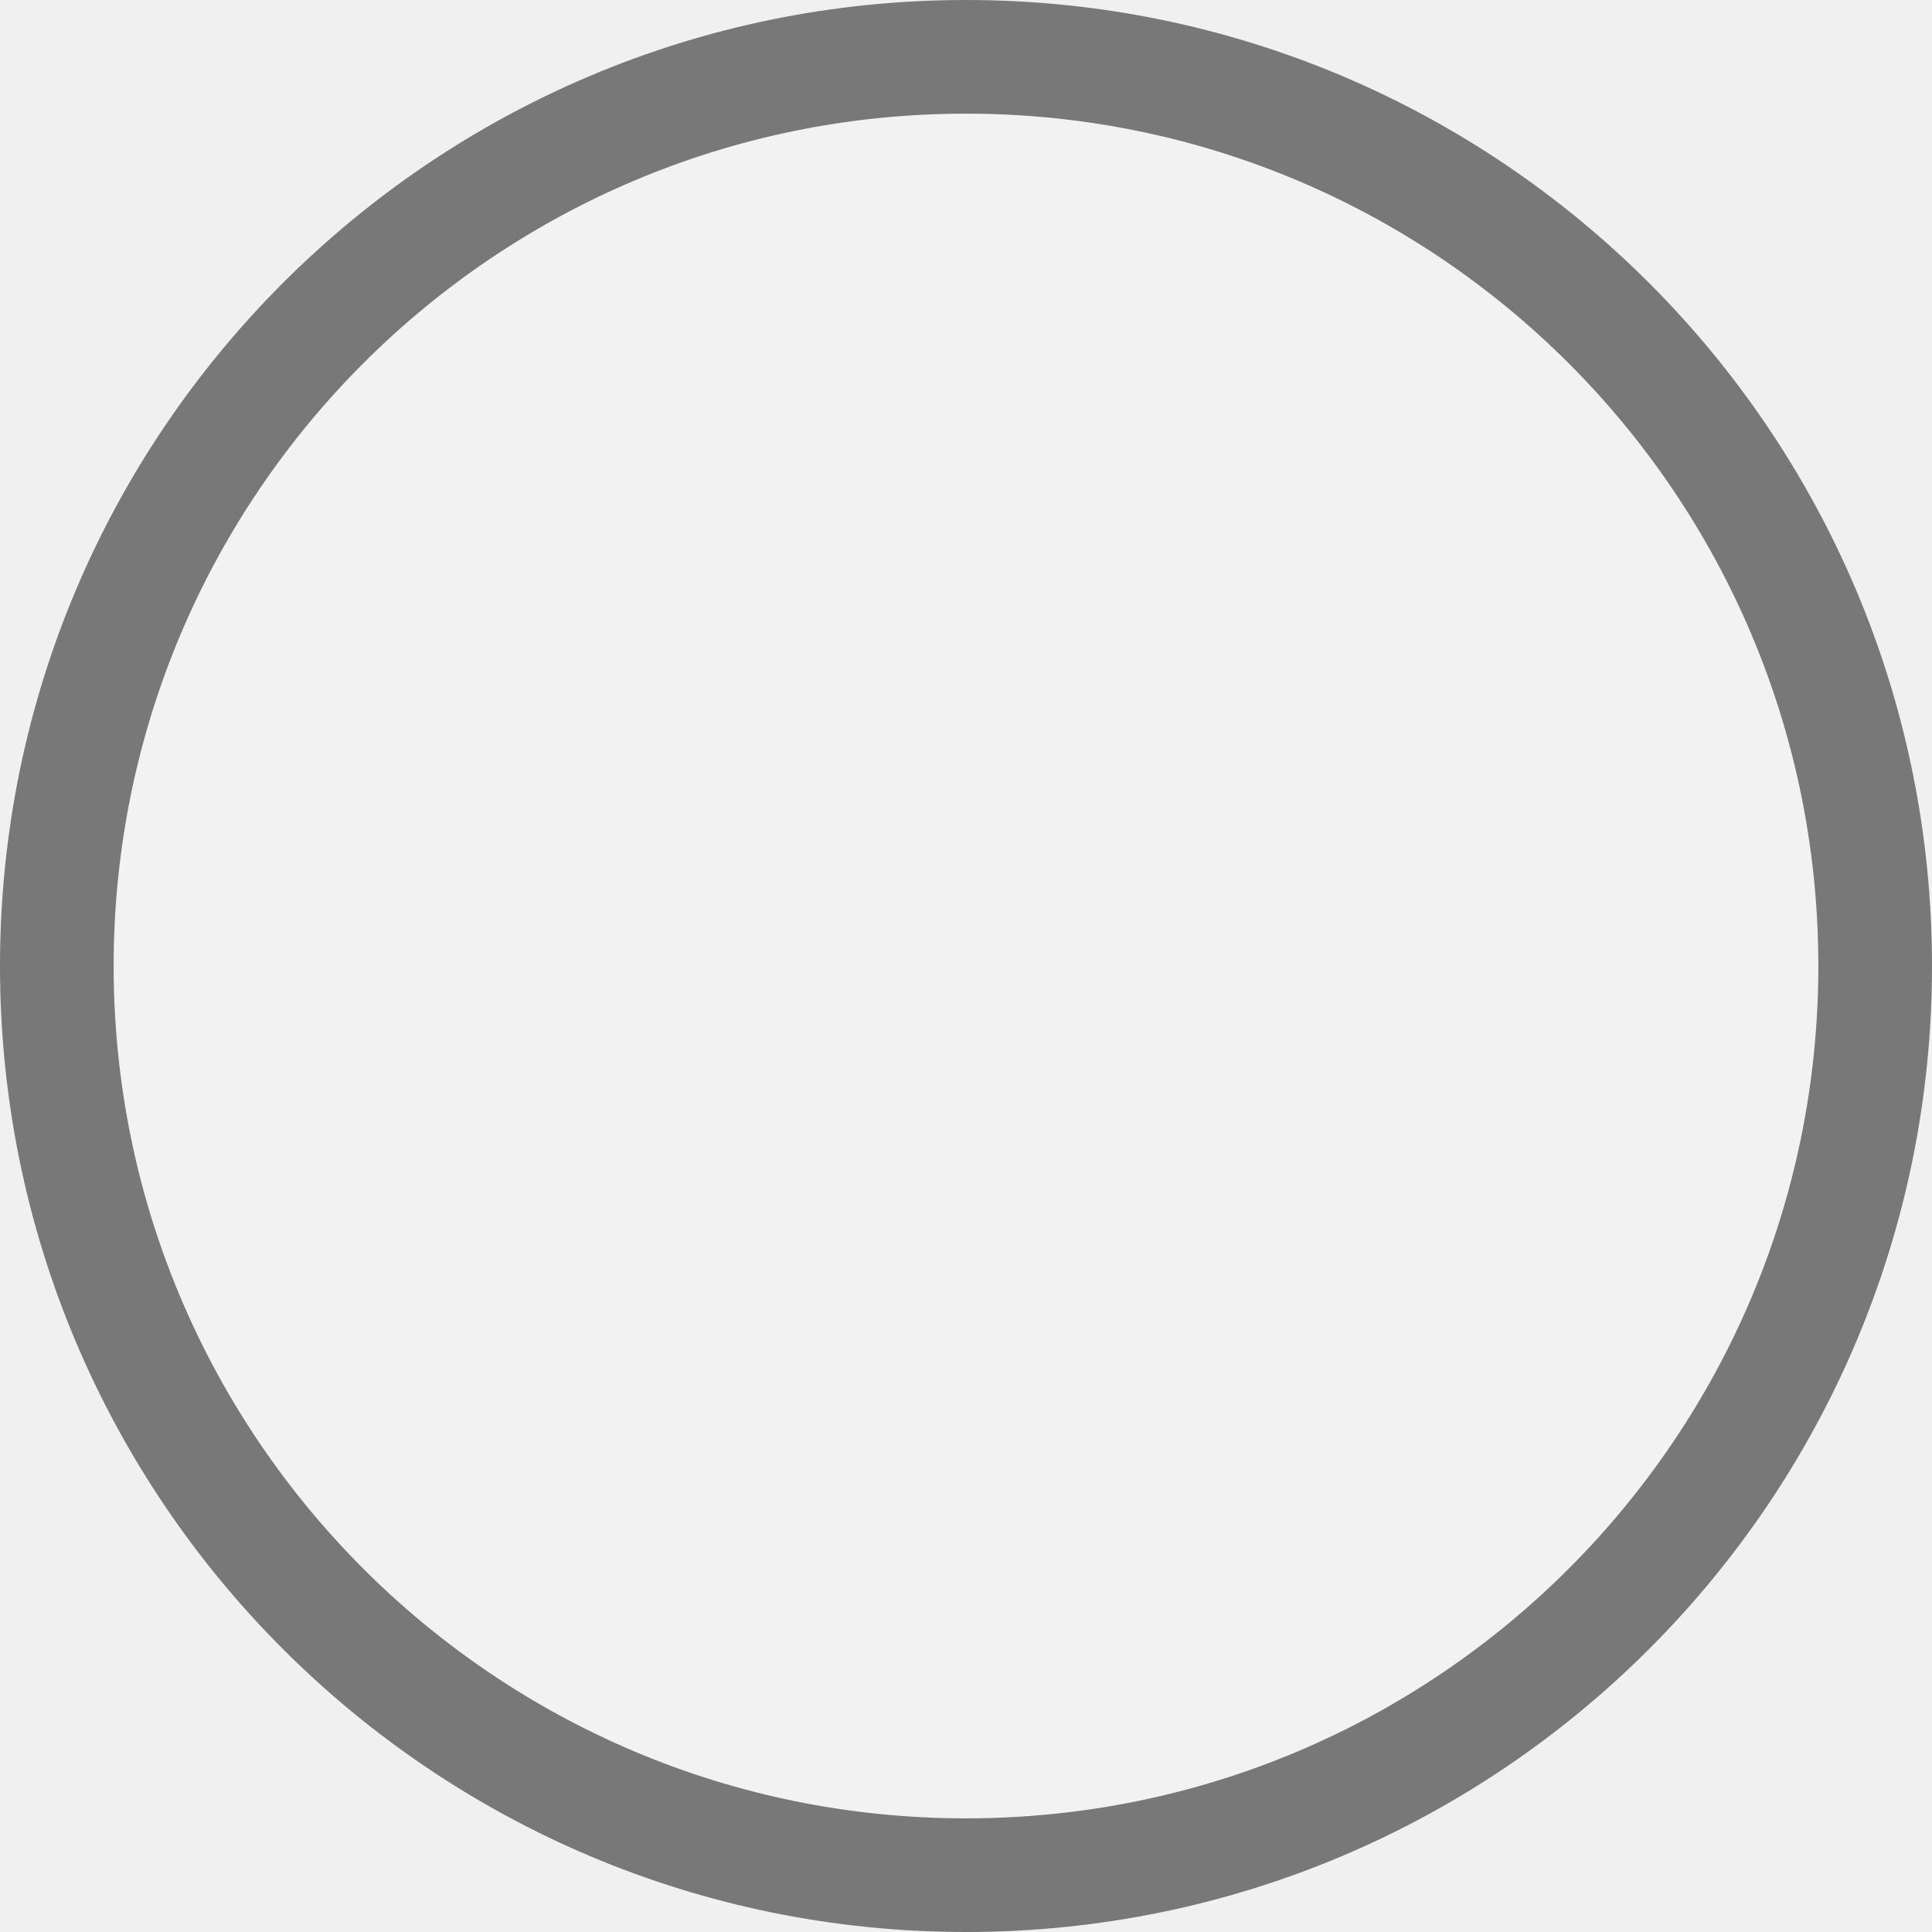
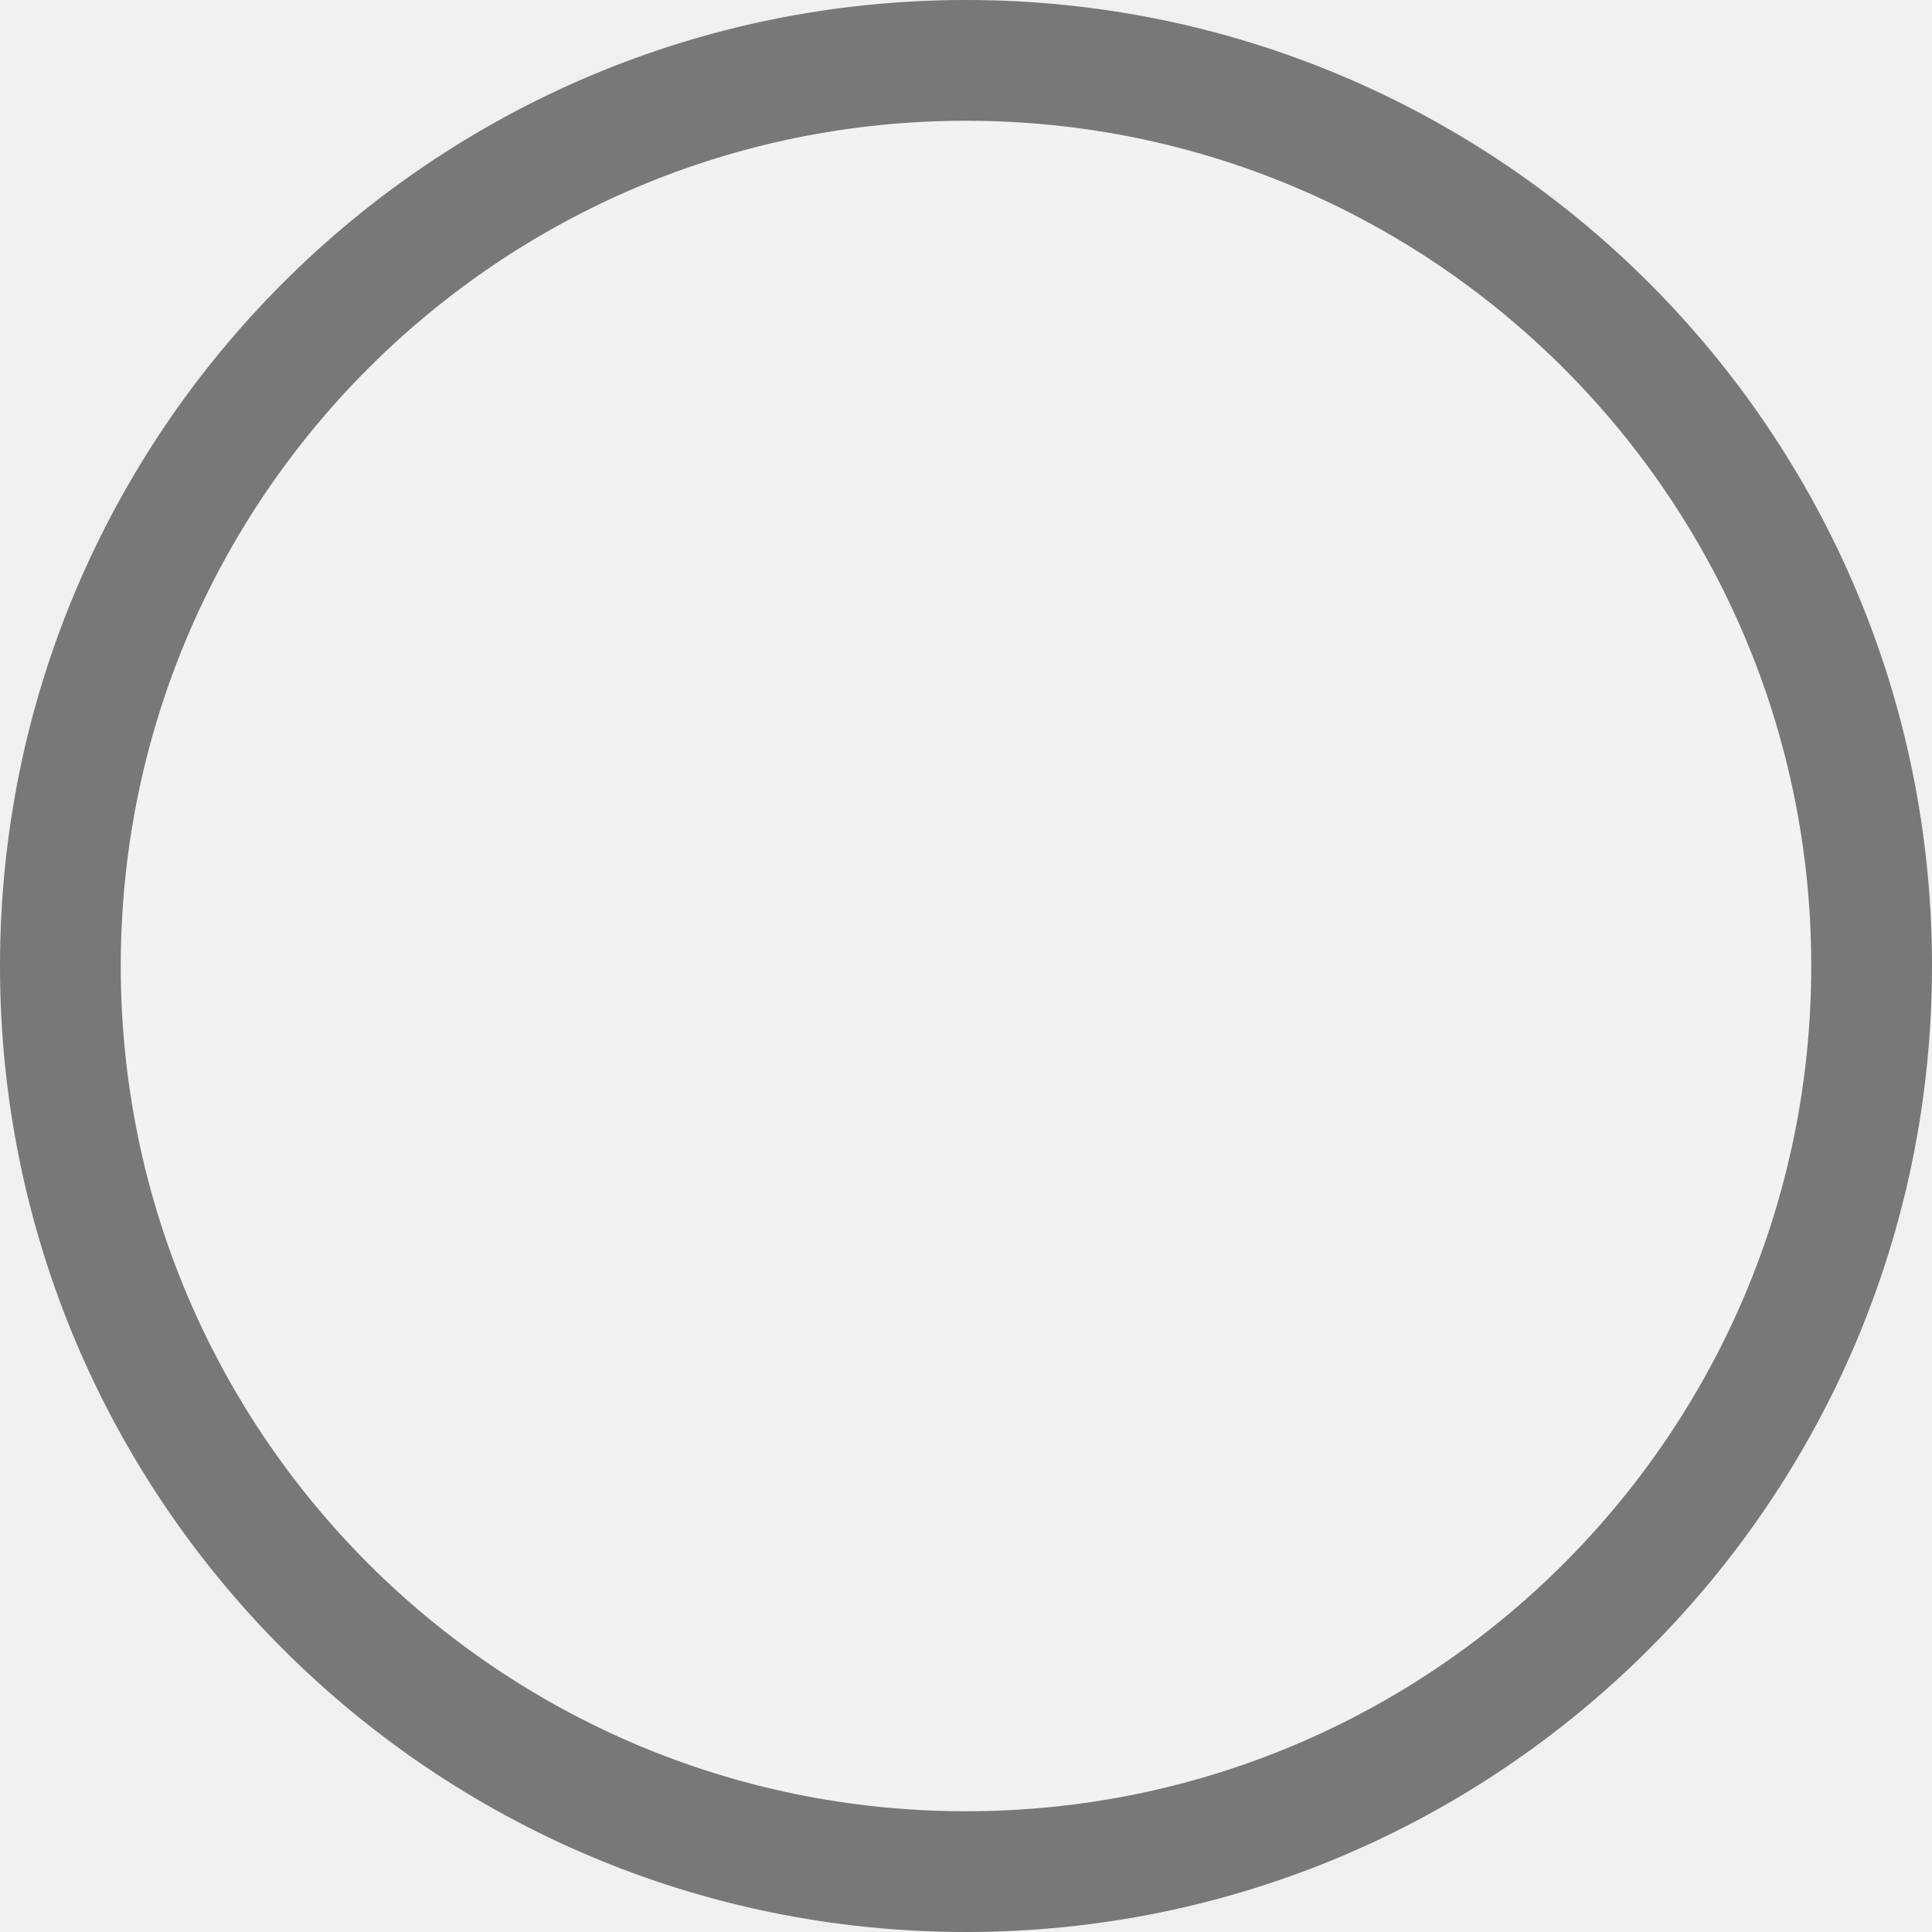
- <svg xmlns="http://www.w3.org/2000/svg" width="17" height="17" id="svg11300" version="1.0" style="display:inline;enable-background:new">
+ <svg xmlns="http://www.w3.org/2000/svg" width="16" height="16" id="svg11300" version="1.0" style="display:inline;enable-background:new">
  <defs id="defs3" />
-   <g style="display:inline" id="layer1" transform="translate(0,-283)">
-     <circle style="opacity:0.12;fill:#ffffff;fill-opacity:1;stroke:none" id="path4306" cx="8.5" cy="291.5" r="7.5" />
-     <path style="opacity:0.5;fill:#000000;fill-opacity:1;stroke:none" d="M 8.5 0 A 8.5 8.5 0 0 0 0 8.5 A 8.5 8.5 0 0 0 8.5 17 A 8.5 8.5 0 0 0 17 8.5 A 8.5 8.5 0 0 0 8.5 0 z M 8.5 1 A 7.5 7.5 0 0 1 16 8.5 A 7.5 7.5 0 0 1 8.5 16 A 7.5 7.5 0 0 1 1 8.5 A 7.5 7.5 0 0 1 8.5 1 z " transform="translate(0,283)" id="circle6891" />
+   <g style="display:inline" id="layer1" transform="translate(0,-284)">
+     <circle style="opacity:0.12;fill:#ffffff;fill-opacity:1;stroke:none" id="path4306" cx="8" cy="292" r="7" />
+     <path style="opacity:0.5;fill:#000000;fill-opacity:1;stroke:none" d="M 8 0 A 8 8 0 0 0 0 8 A 8 8 0 0 0 8 16 A 8 8 0 0 0 16 8 A 8 8 0 0 0 8 0 z M 8 1 A 7 7 0 0 1 15 8 A 7 7 0 0 1 8 15 A 7 7 0 0 1 1 8 A 7 7 0 0 1 8 1 z " transform="translate(0,284)" id="circle4137" />
  </g>
</svg>
